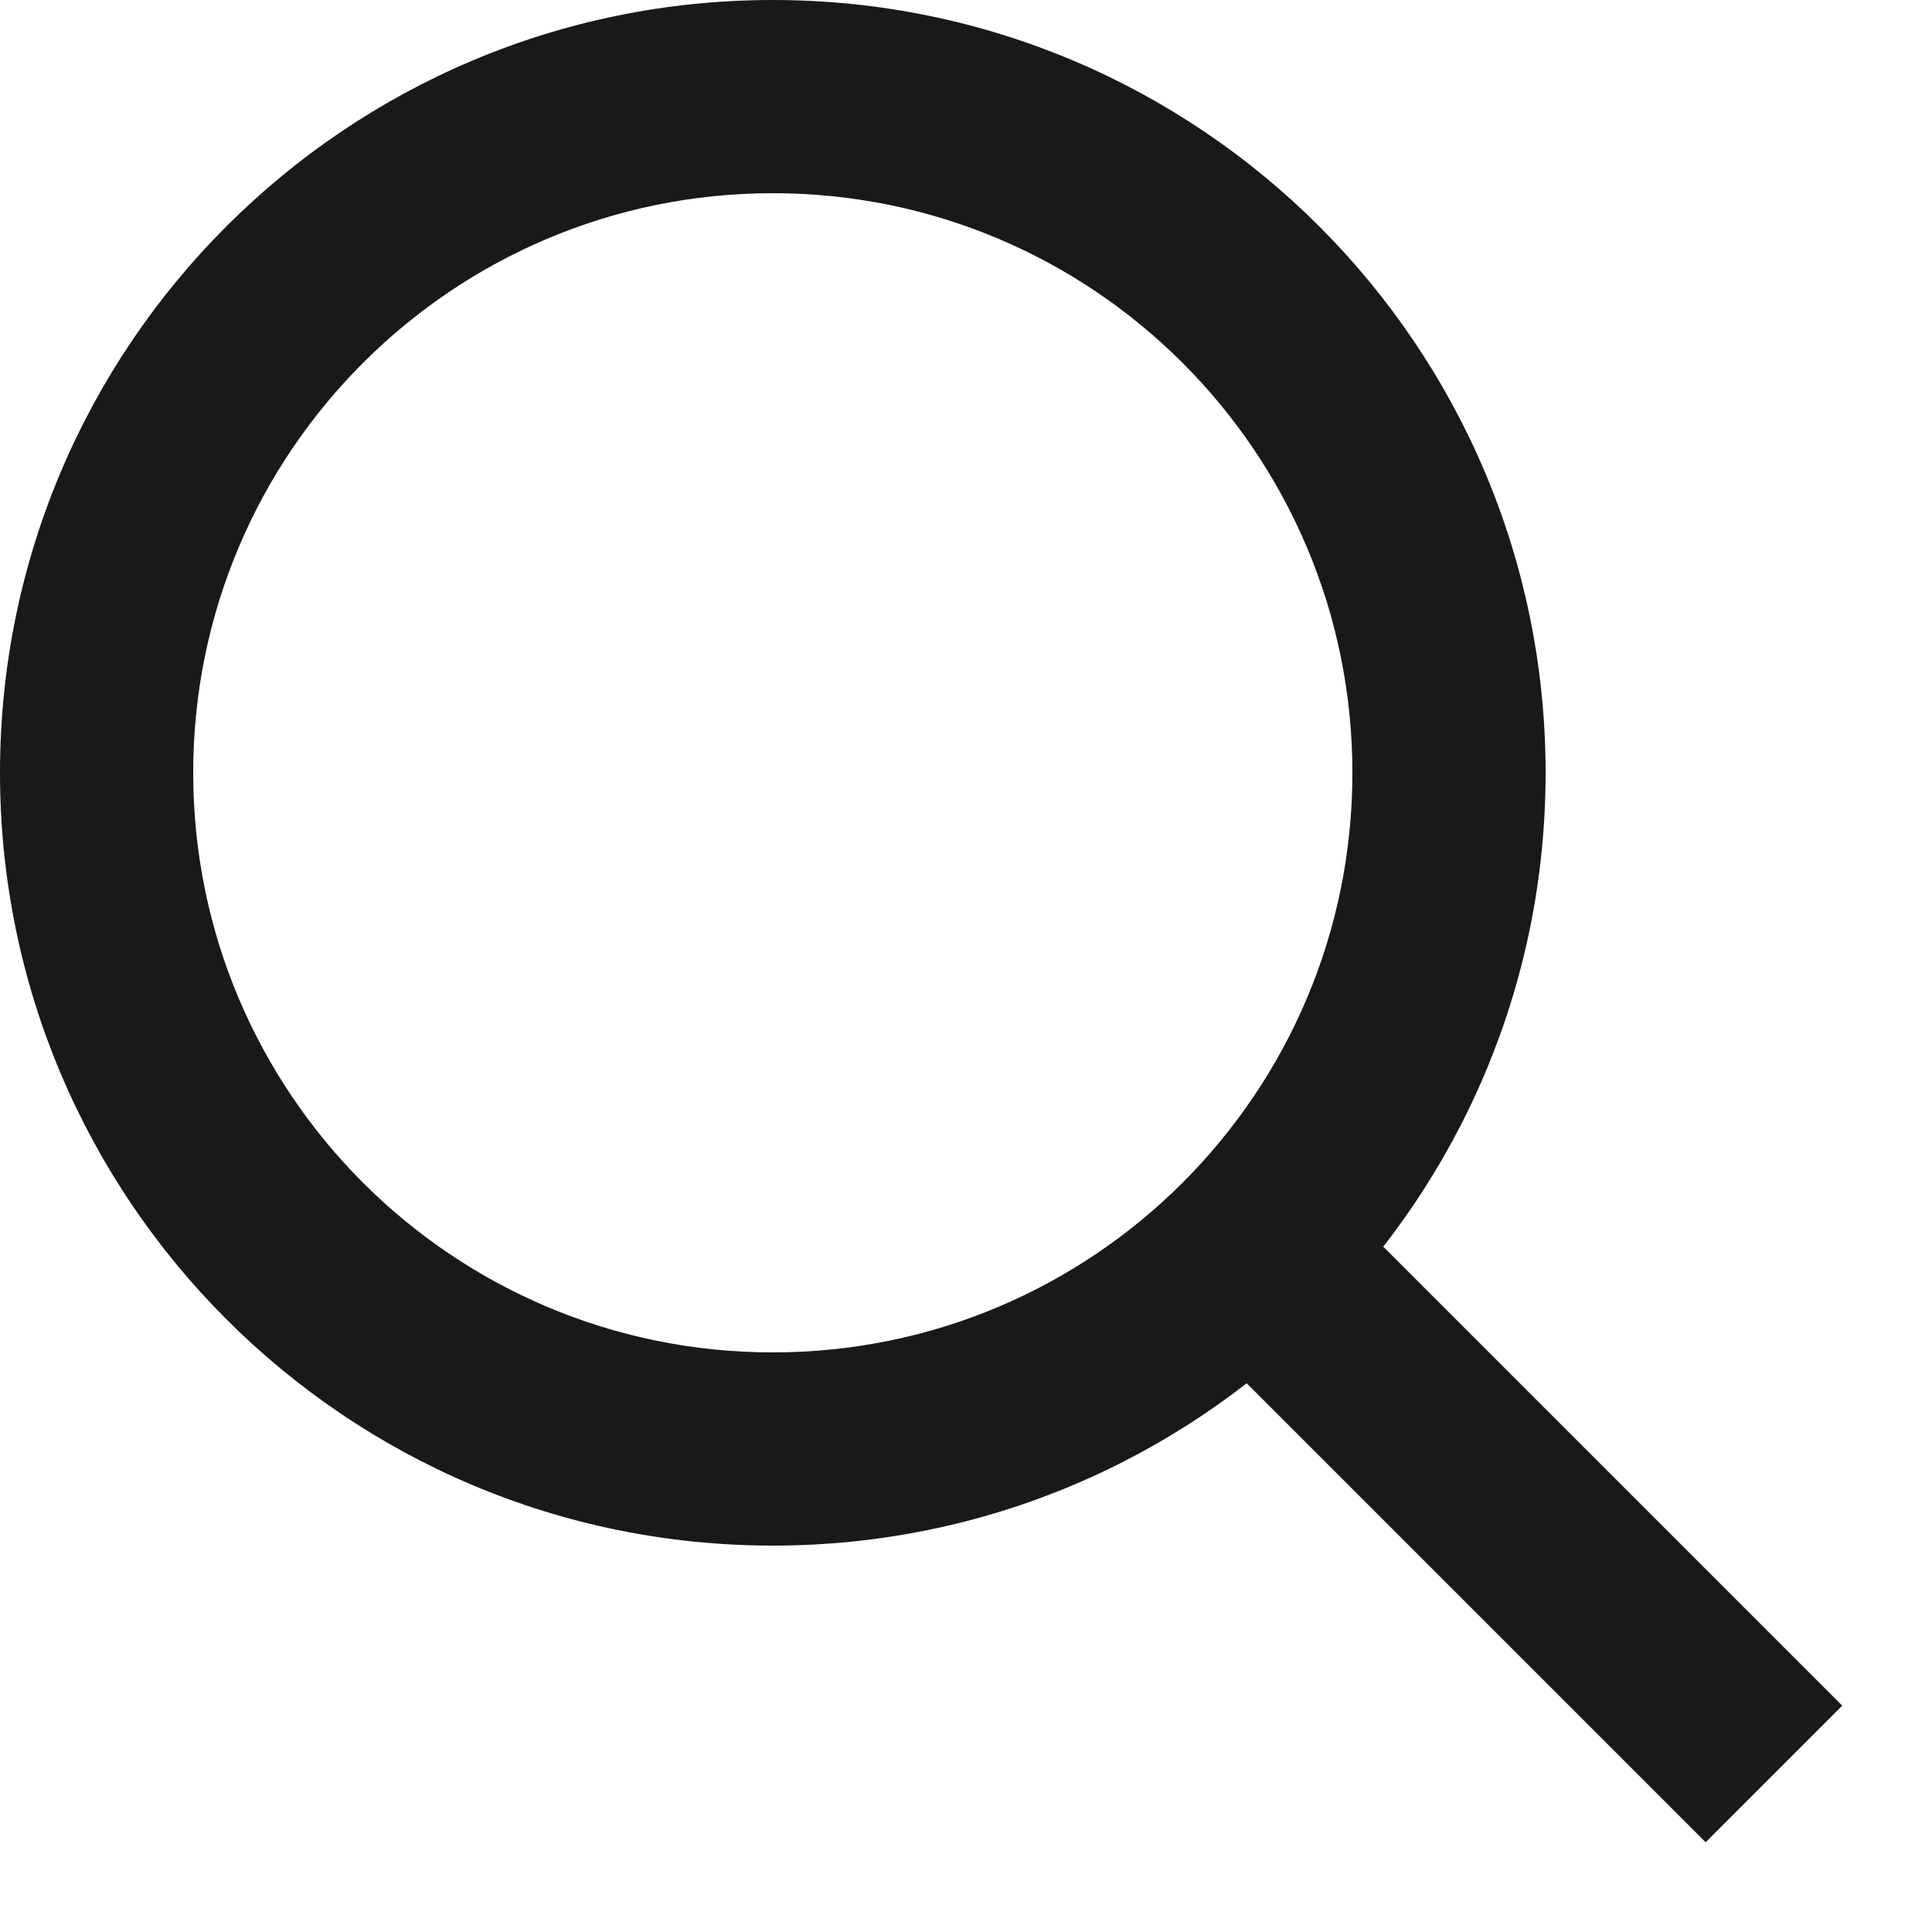
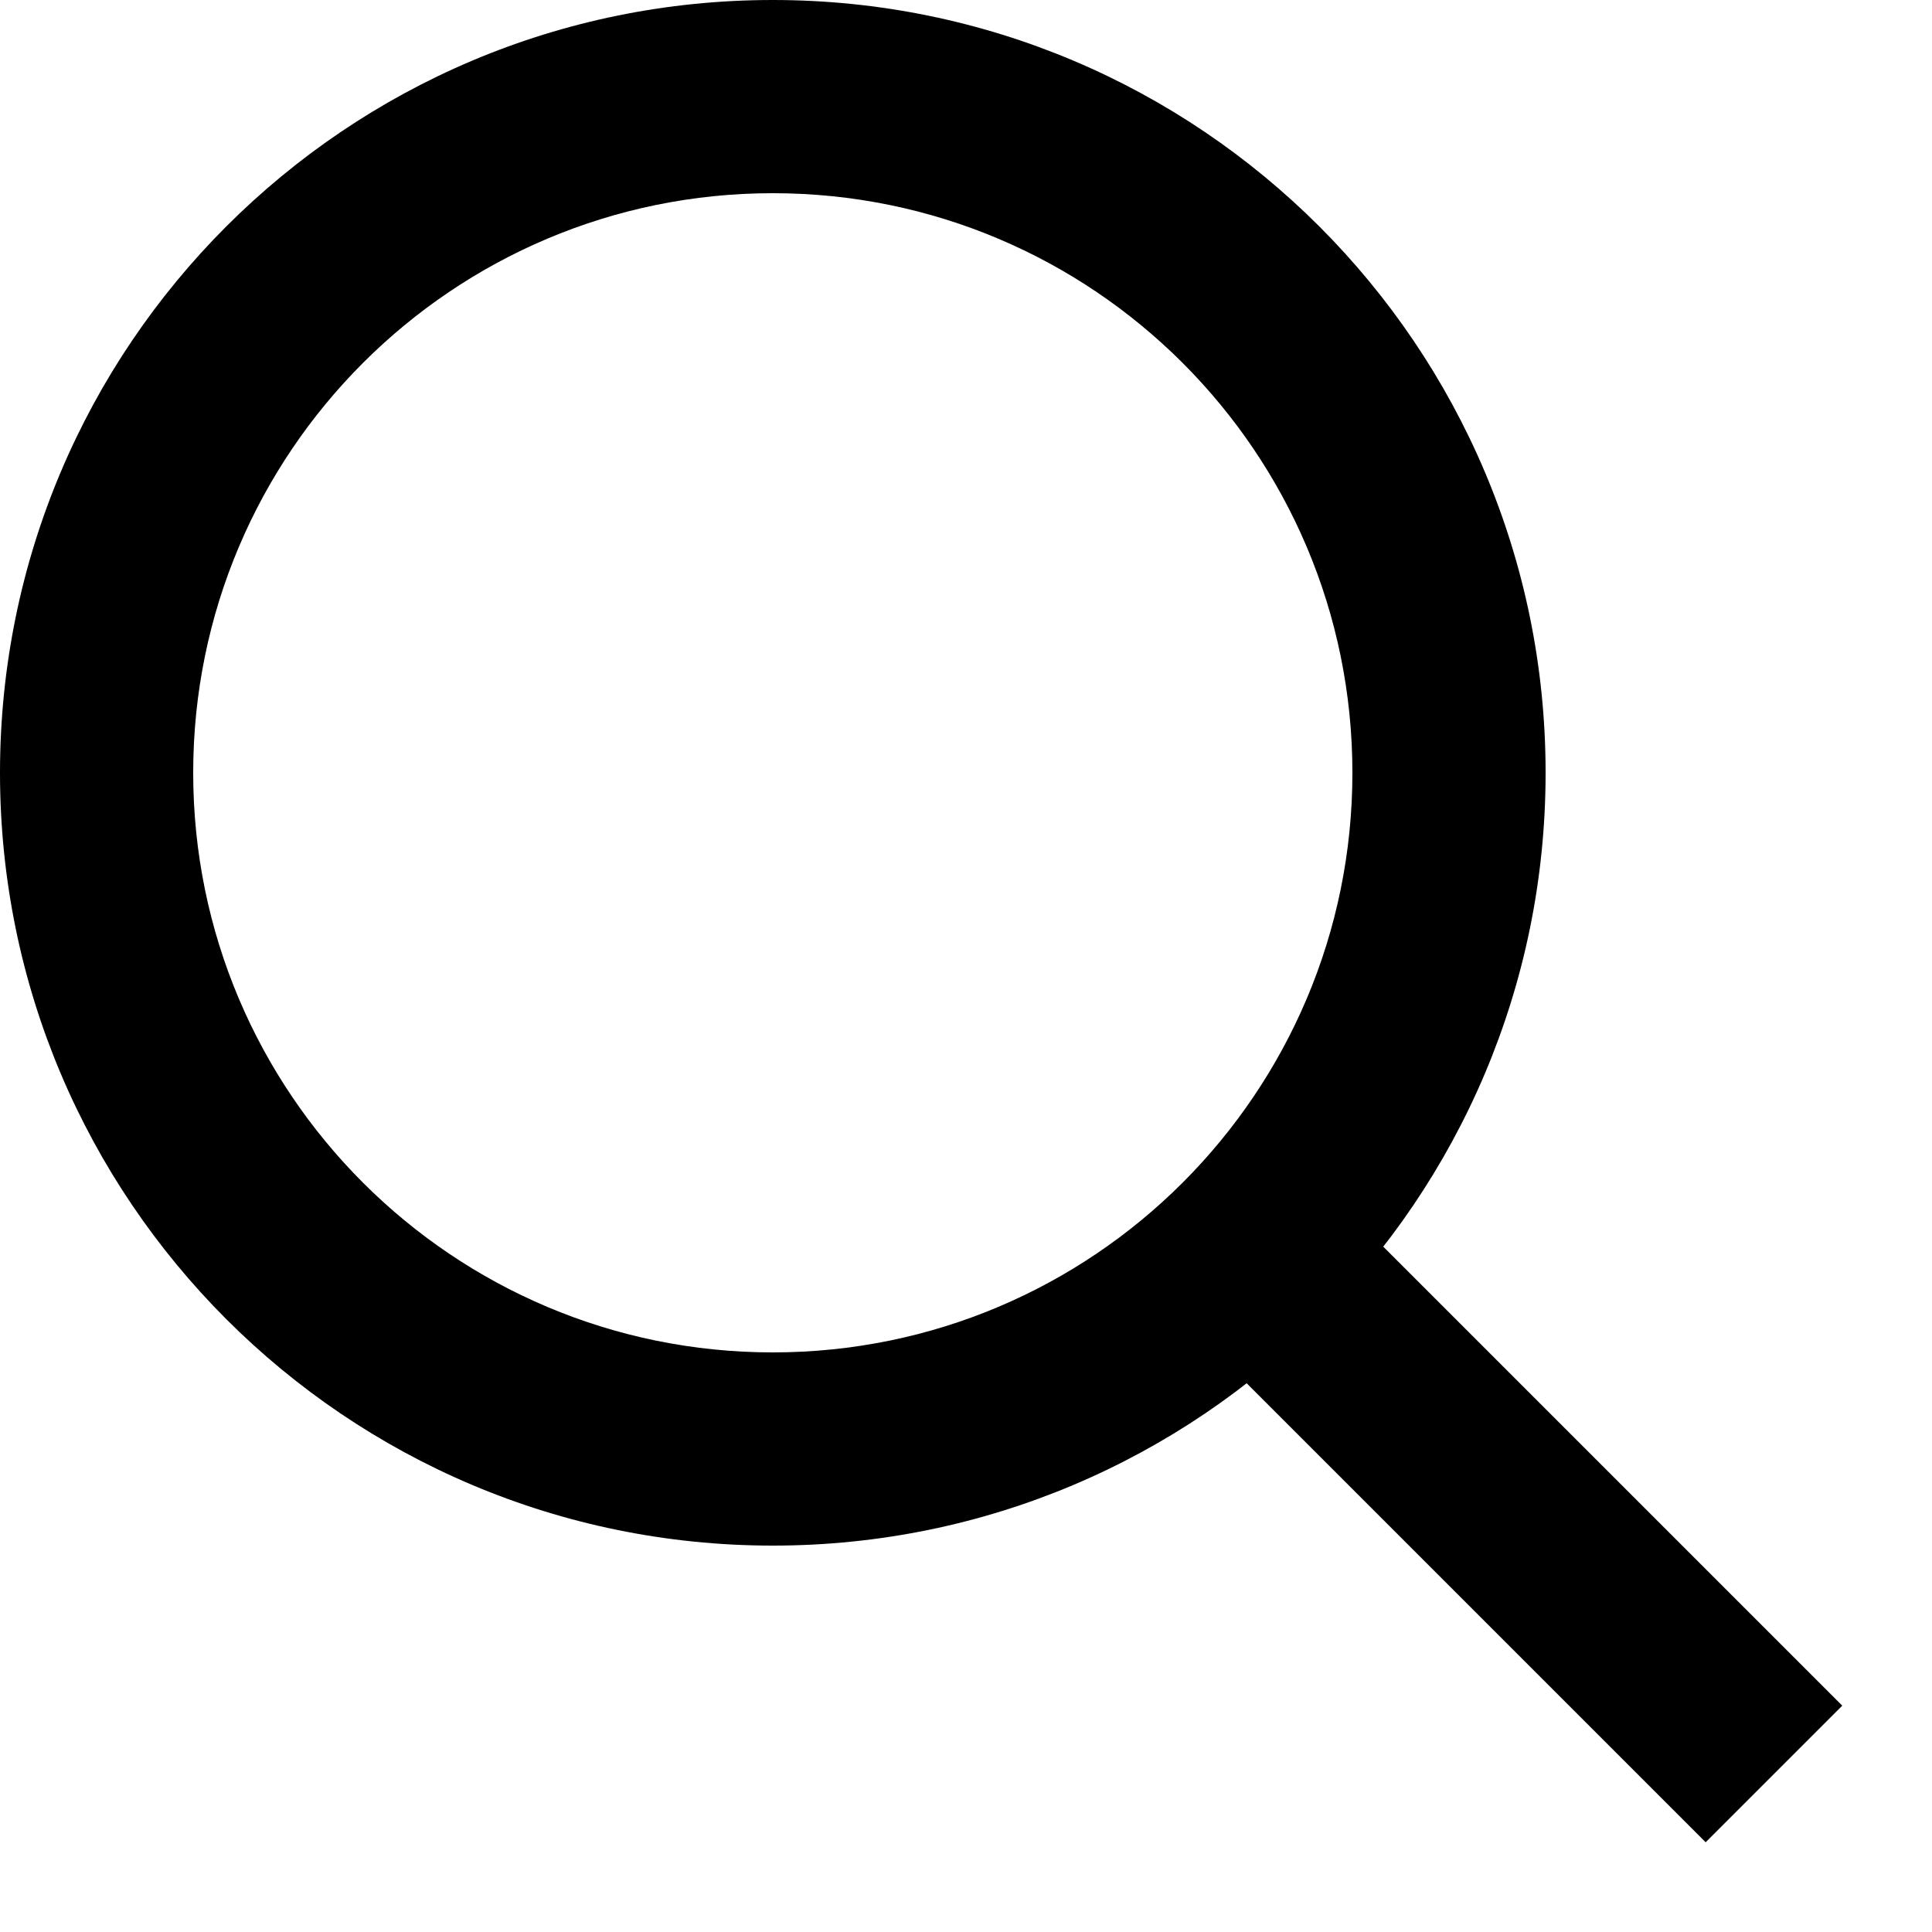
<svg xmlns="http://www.w3.org/2000/svg" width="20" height="20" viewBox="0 0 20 20" fill="none">
-   <path fill-rule="evenodd" clip-rule="evenodd" d="M8 14C11.314 14 14 11.314 14 8C14 4.686 11.314 2 8 2C4.686 2 2 4.686 2 8C2 11.314 4.686 14 8 14ZM8 16C12.418 16 16 12.418 16 8C16 3.582 12.418 0 8 0C3.582 0 0 3.582 0 8C0 12.418 3.582 16 8 16Z" fill="#1A1818" />
-   <path d="M13.414 12L19.071 17.657L17.657 19.071L12 13.414L13.414 12Z" fill="#1A1818" />
+   <path fill-rule="evenodd" clip-rule="evenodd" d="M8 14C11.314 14 14 11.314 14 8C14 4.686 11.314 2 8 2C4.686 2 2 4.686 2 8C2 11.314 4.686 14 8 14ZM8 16C12.418 16 16 12.418 16 8C16 3.582 12.418 0 8 0C3.582 0 0 3.582 0 8C0 12.418 3.582 16 8 16Z" fill="currentColor" />
+   <path d="M13.414 12L19.071 17.657L17.657 19.071L12 13.414L13.414 12Z" fill="currentColor" />
</svg>
